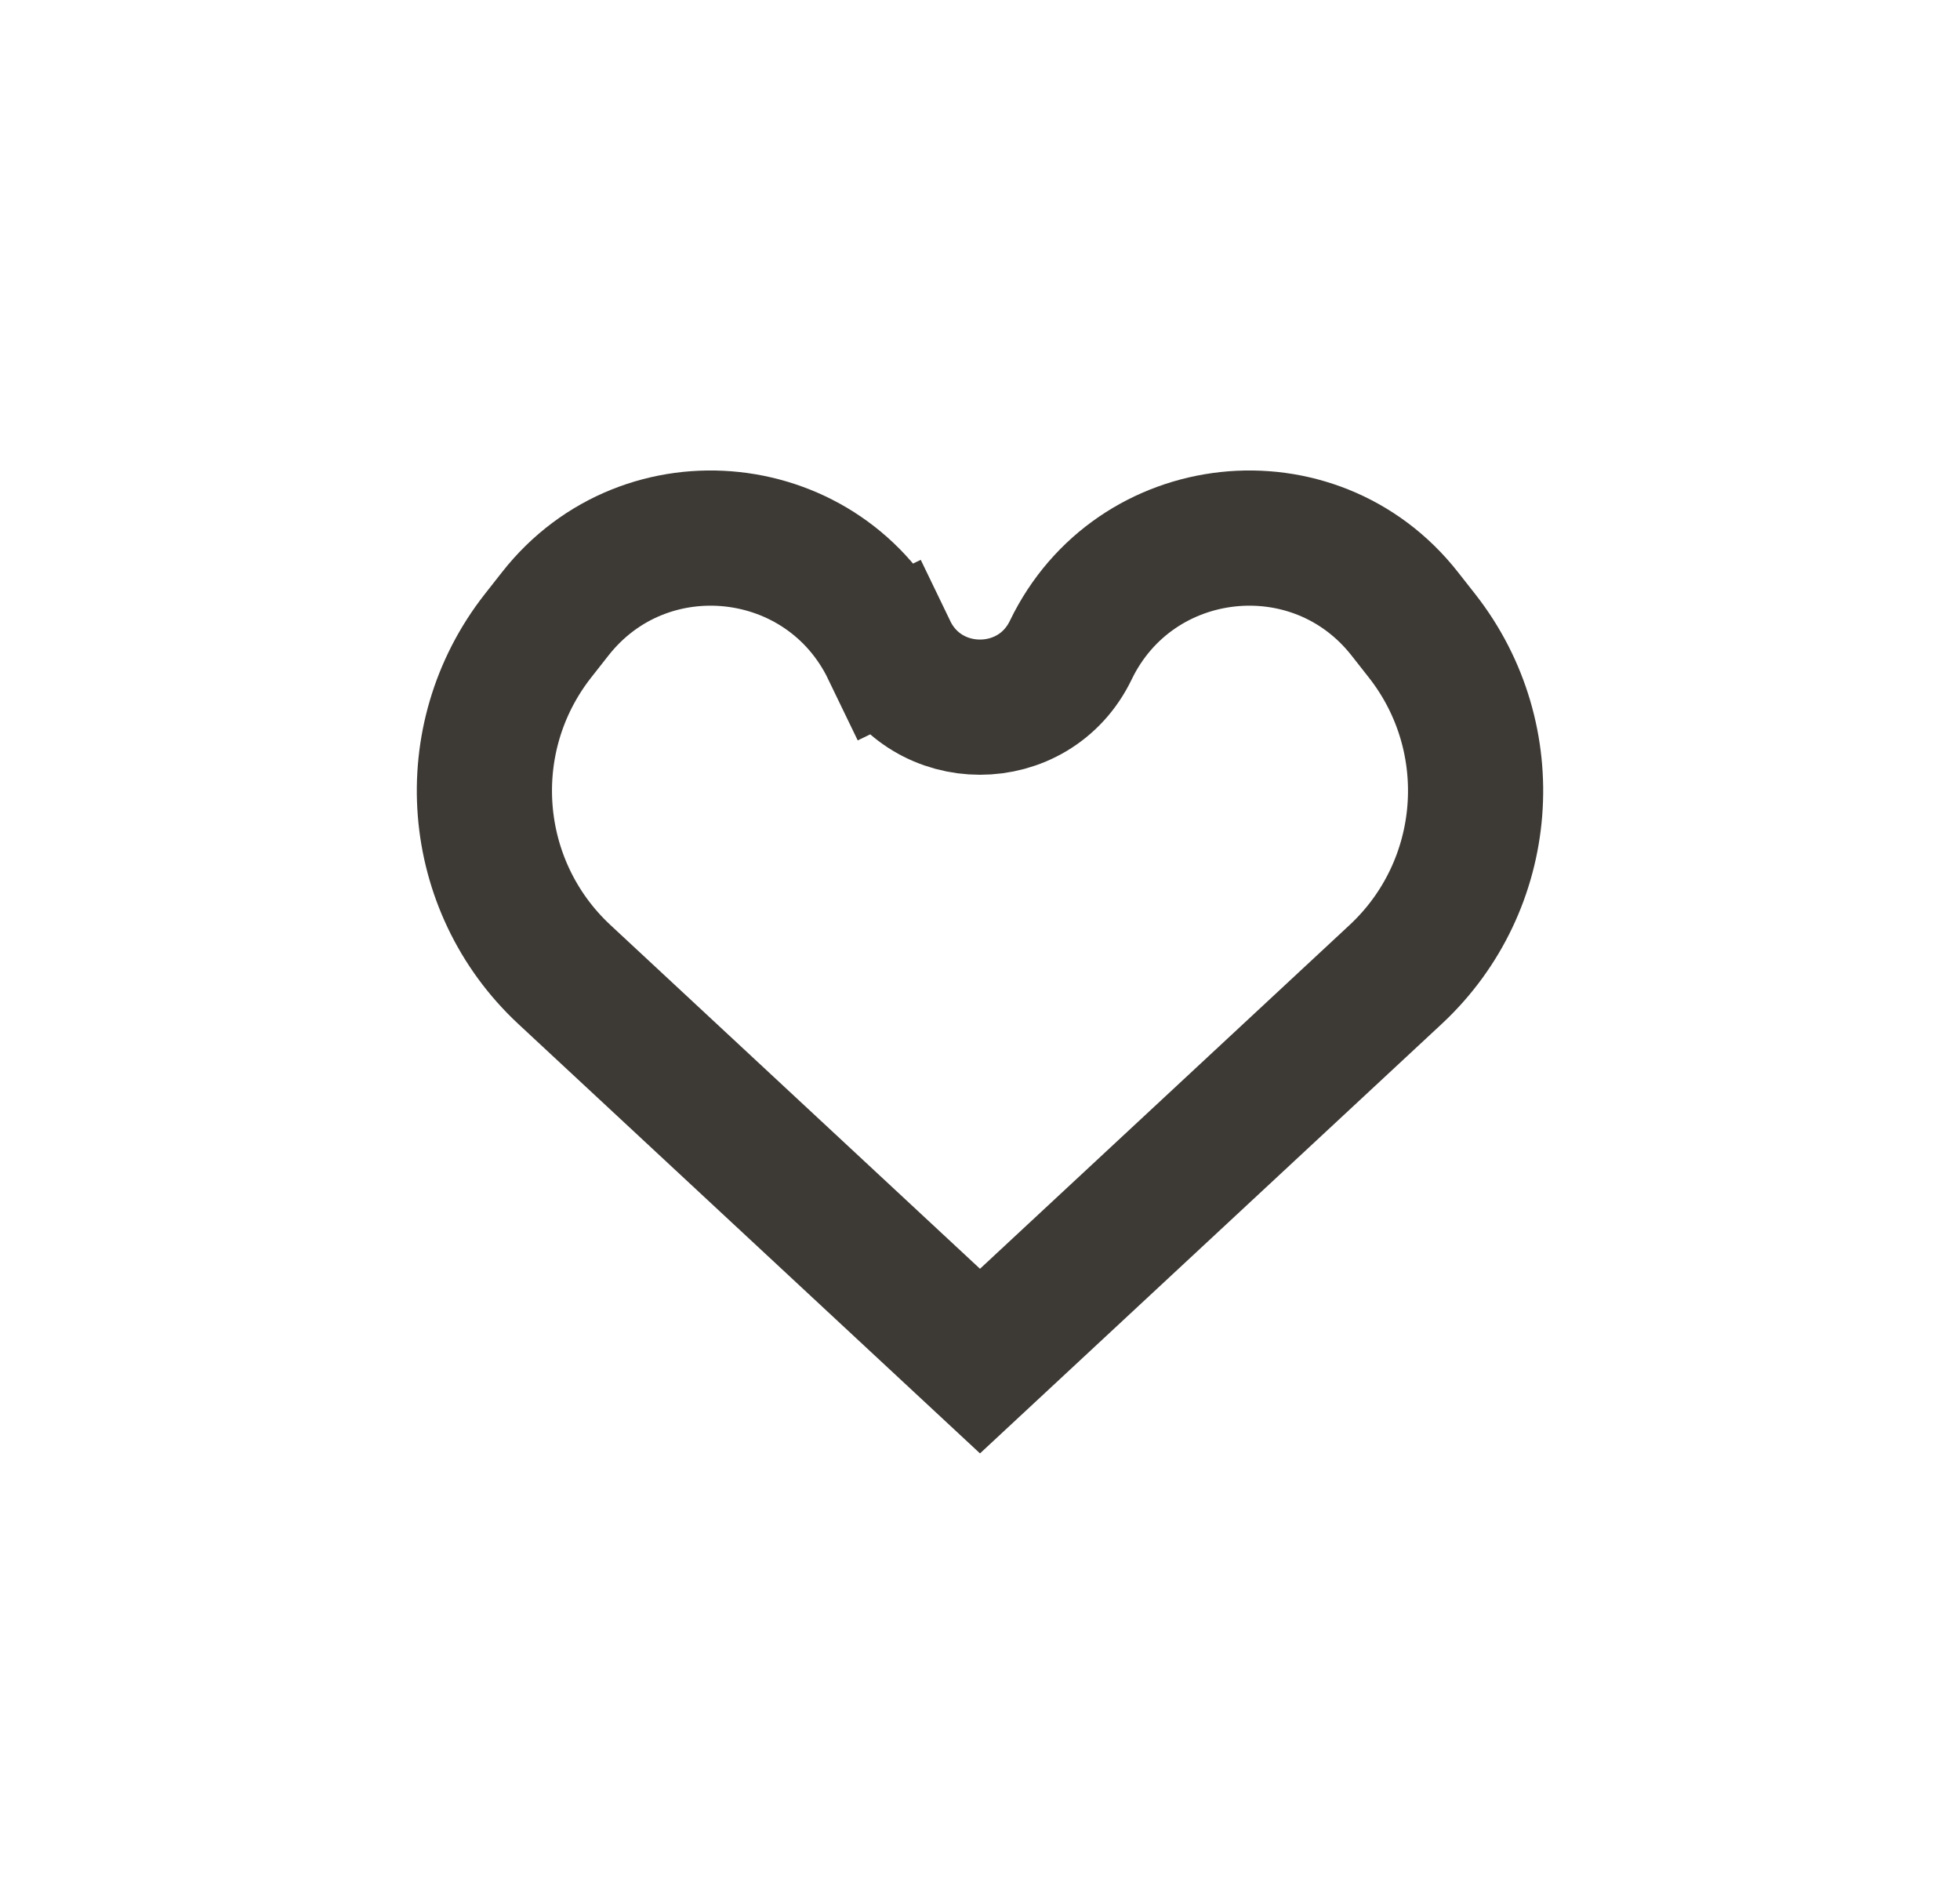
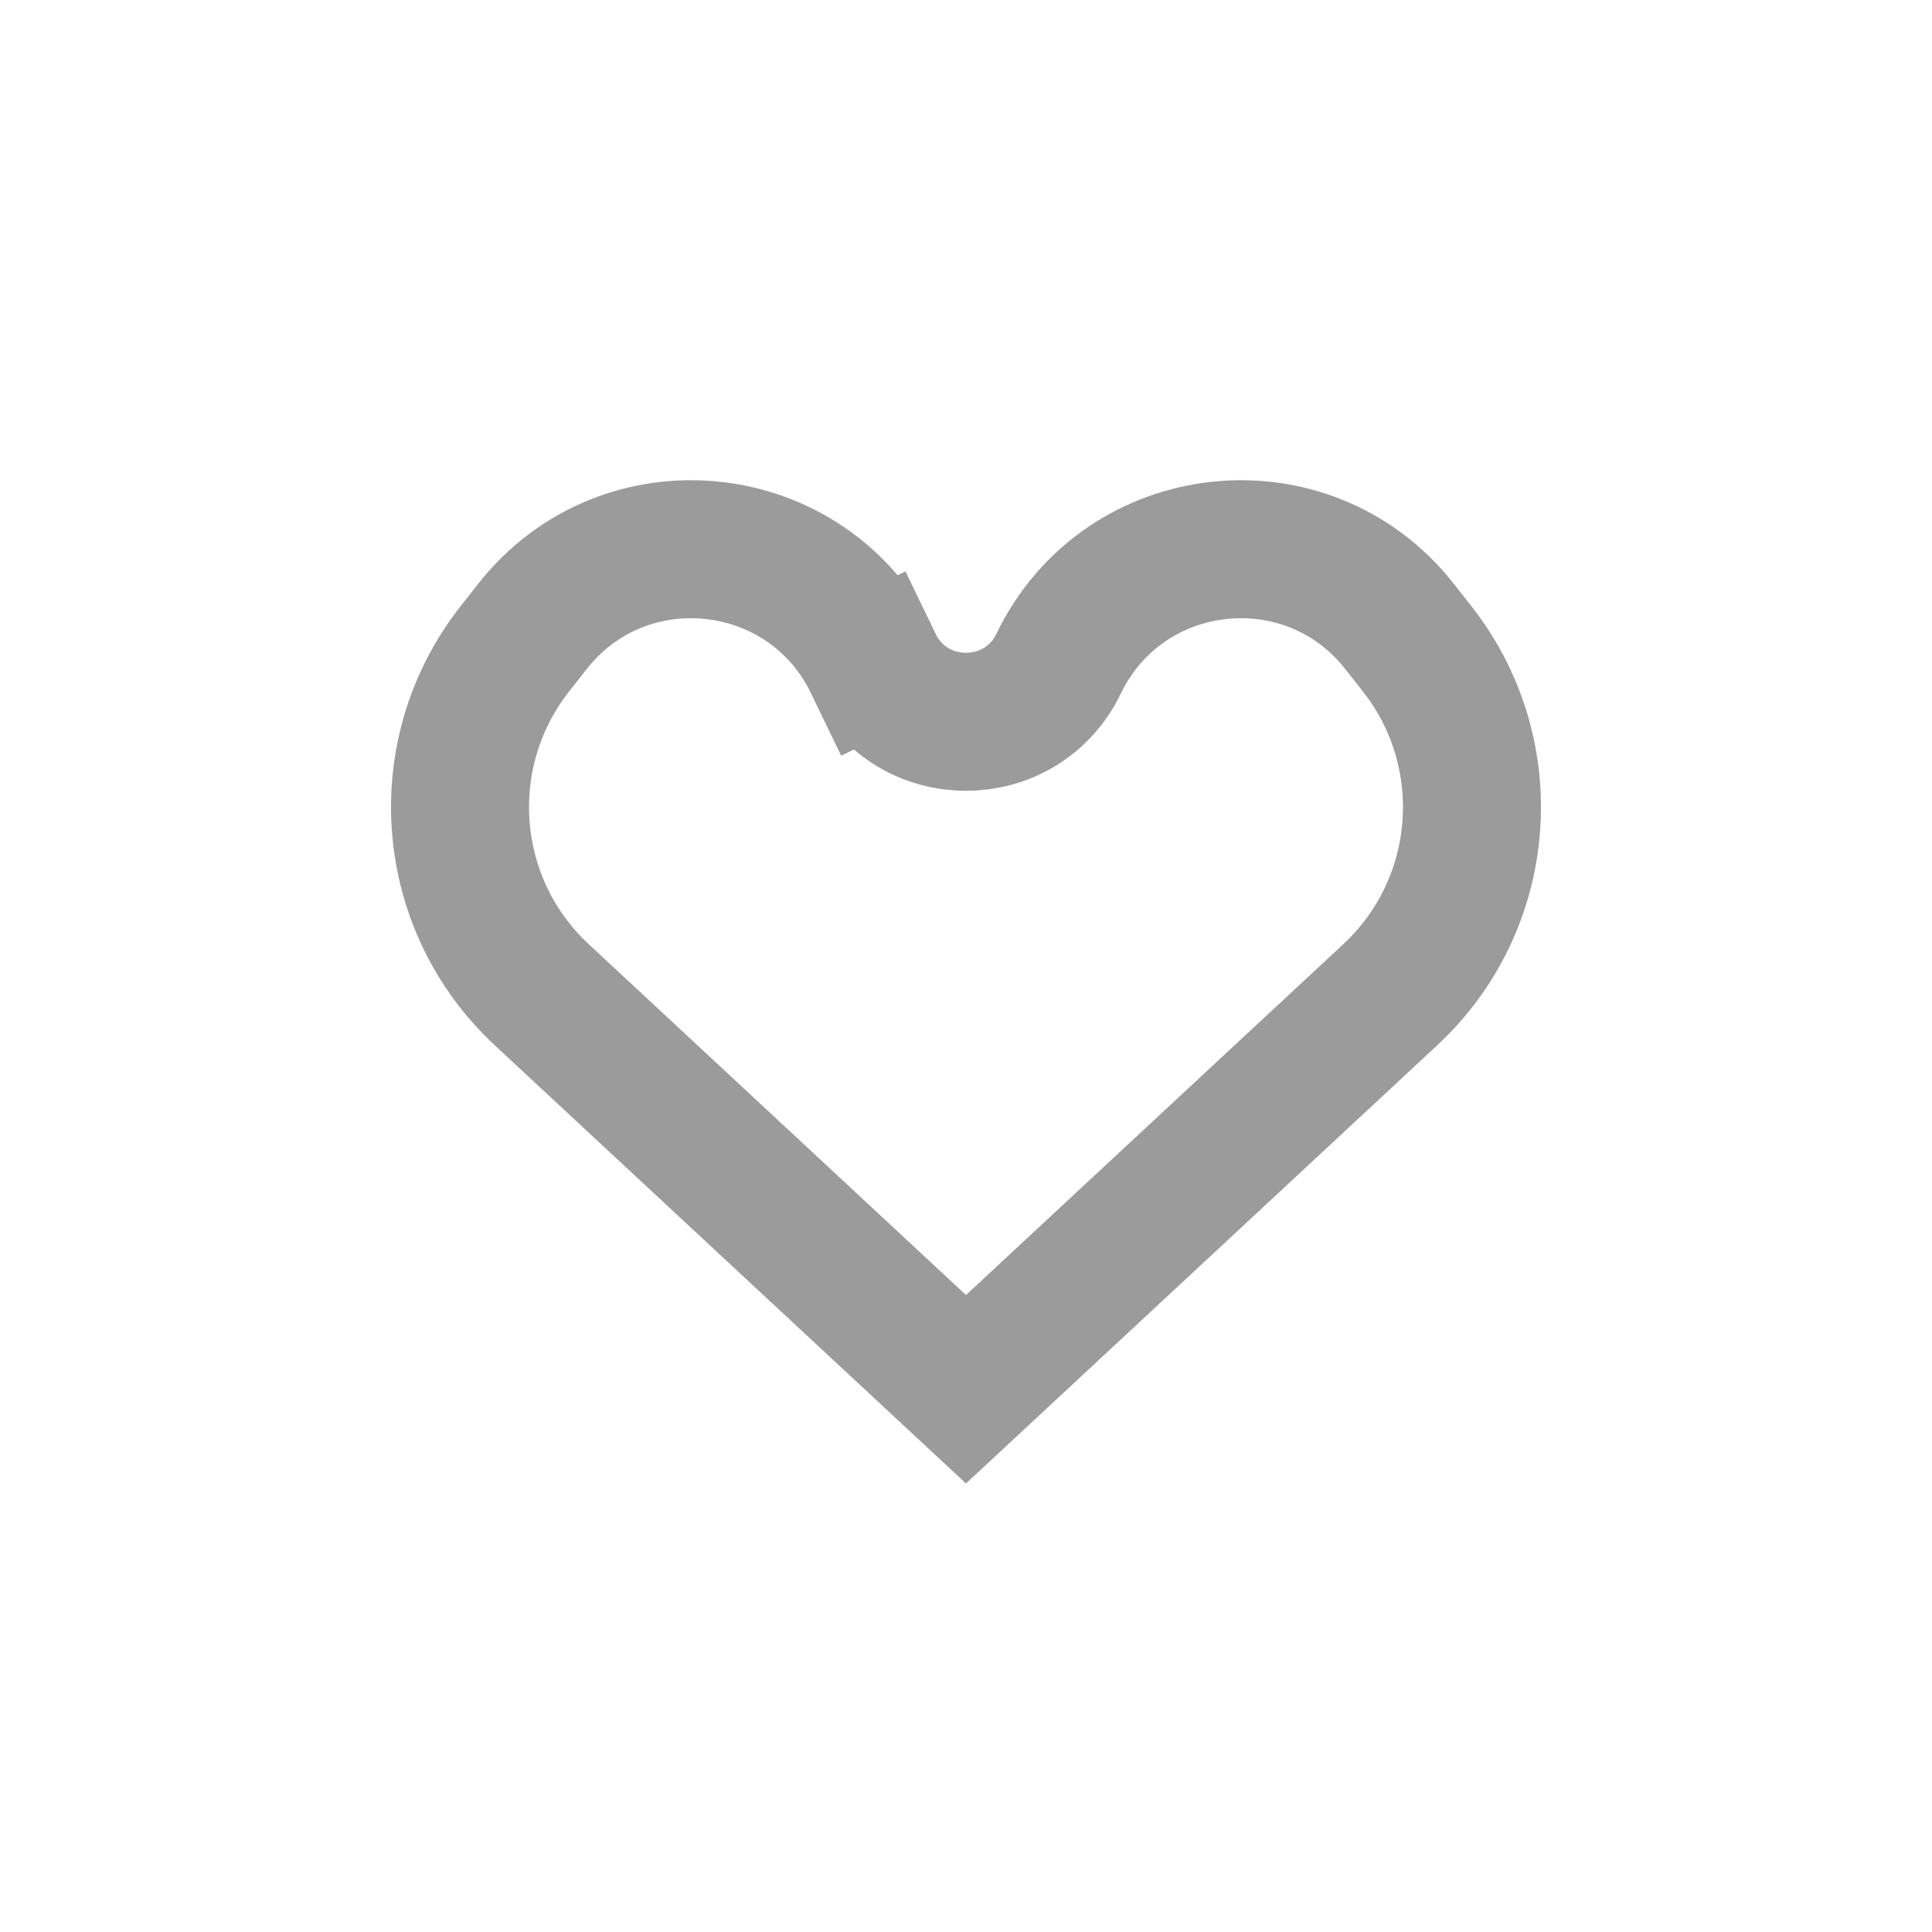
- <svg xmlns="http://www.w3.org/2000/svg" width="29" height="28" viewBox="0 0 29 28" fill="none">
-   <path d="M20.649 14.416L14.5 20.134L8.351 14.416C6.939 13.103 6.768 10.927 7.957 9.409L8.214 9.082C9.552 7.375 12.215 7.664 13.157 9.617L14.058 9.182L13.157 9.617C13.699 10.742 15.301 10.742 15.843 9.617C16.785 7.664 19.448 7.375 20.786 9.082L21.043 9.409C22.232 10.927 22.061 13.103 20.649 14.416Z" stroke="#3D3935" stroke-width="2" />
+ <svg xmlns="http://www.w3.org/2000/svg" width="28" height="28" viewBox="0 0 28 28" fill="none">
+   <path d="M20.149 14.416L14 20.134L7.851 14.416C6.439 13.103 6.268 10.927 7.457 9.409L7.714 9.082C9.052 7.375 11.715 7.664 12.657 9.617L13.558 9.182L12.657 9.617C13.199 10.742 14.801 10.742 15.343 9.617C16.285 7.664 18.948 7.375 20.286 9.082L20.543 9.409C21.732 10.927 21.561 13.103 20.149 14.416Z" stroke="#9B9B9B" stroke-width="2" />
</svg>
